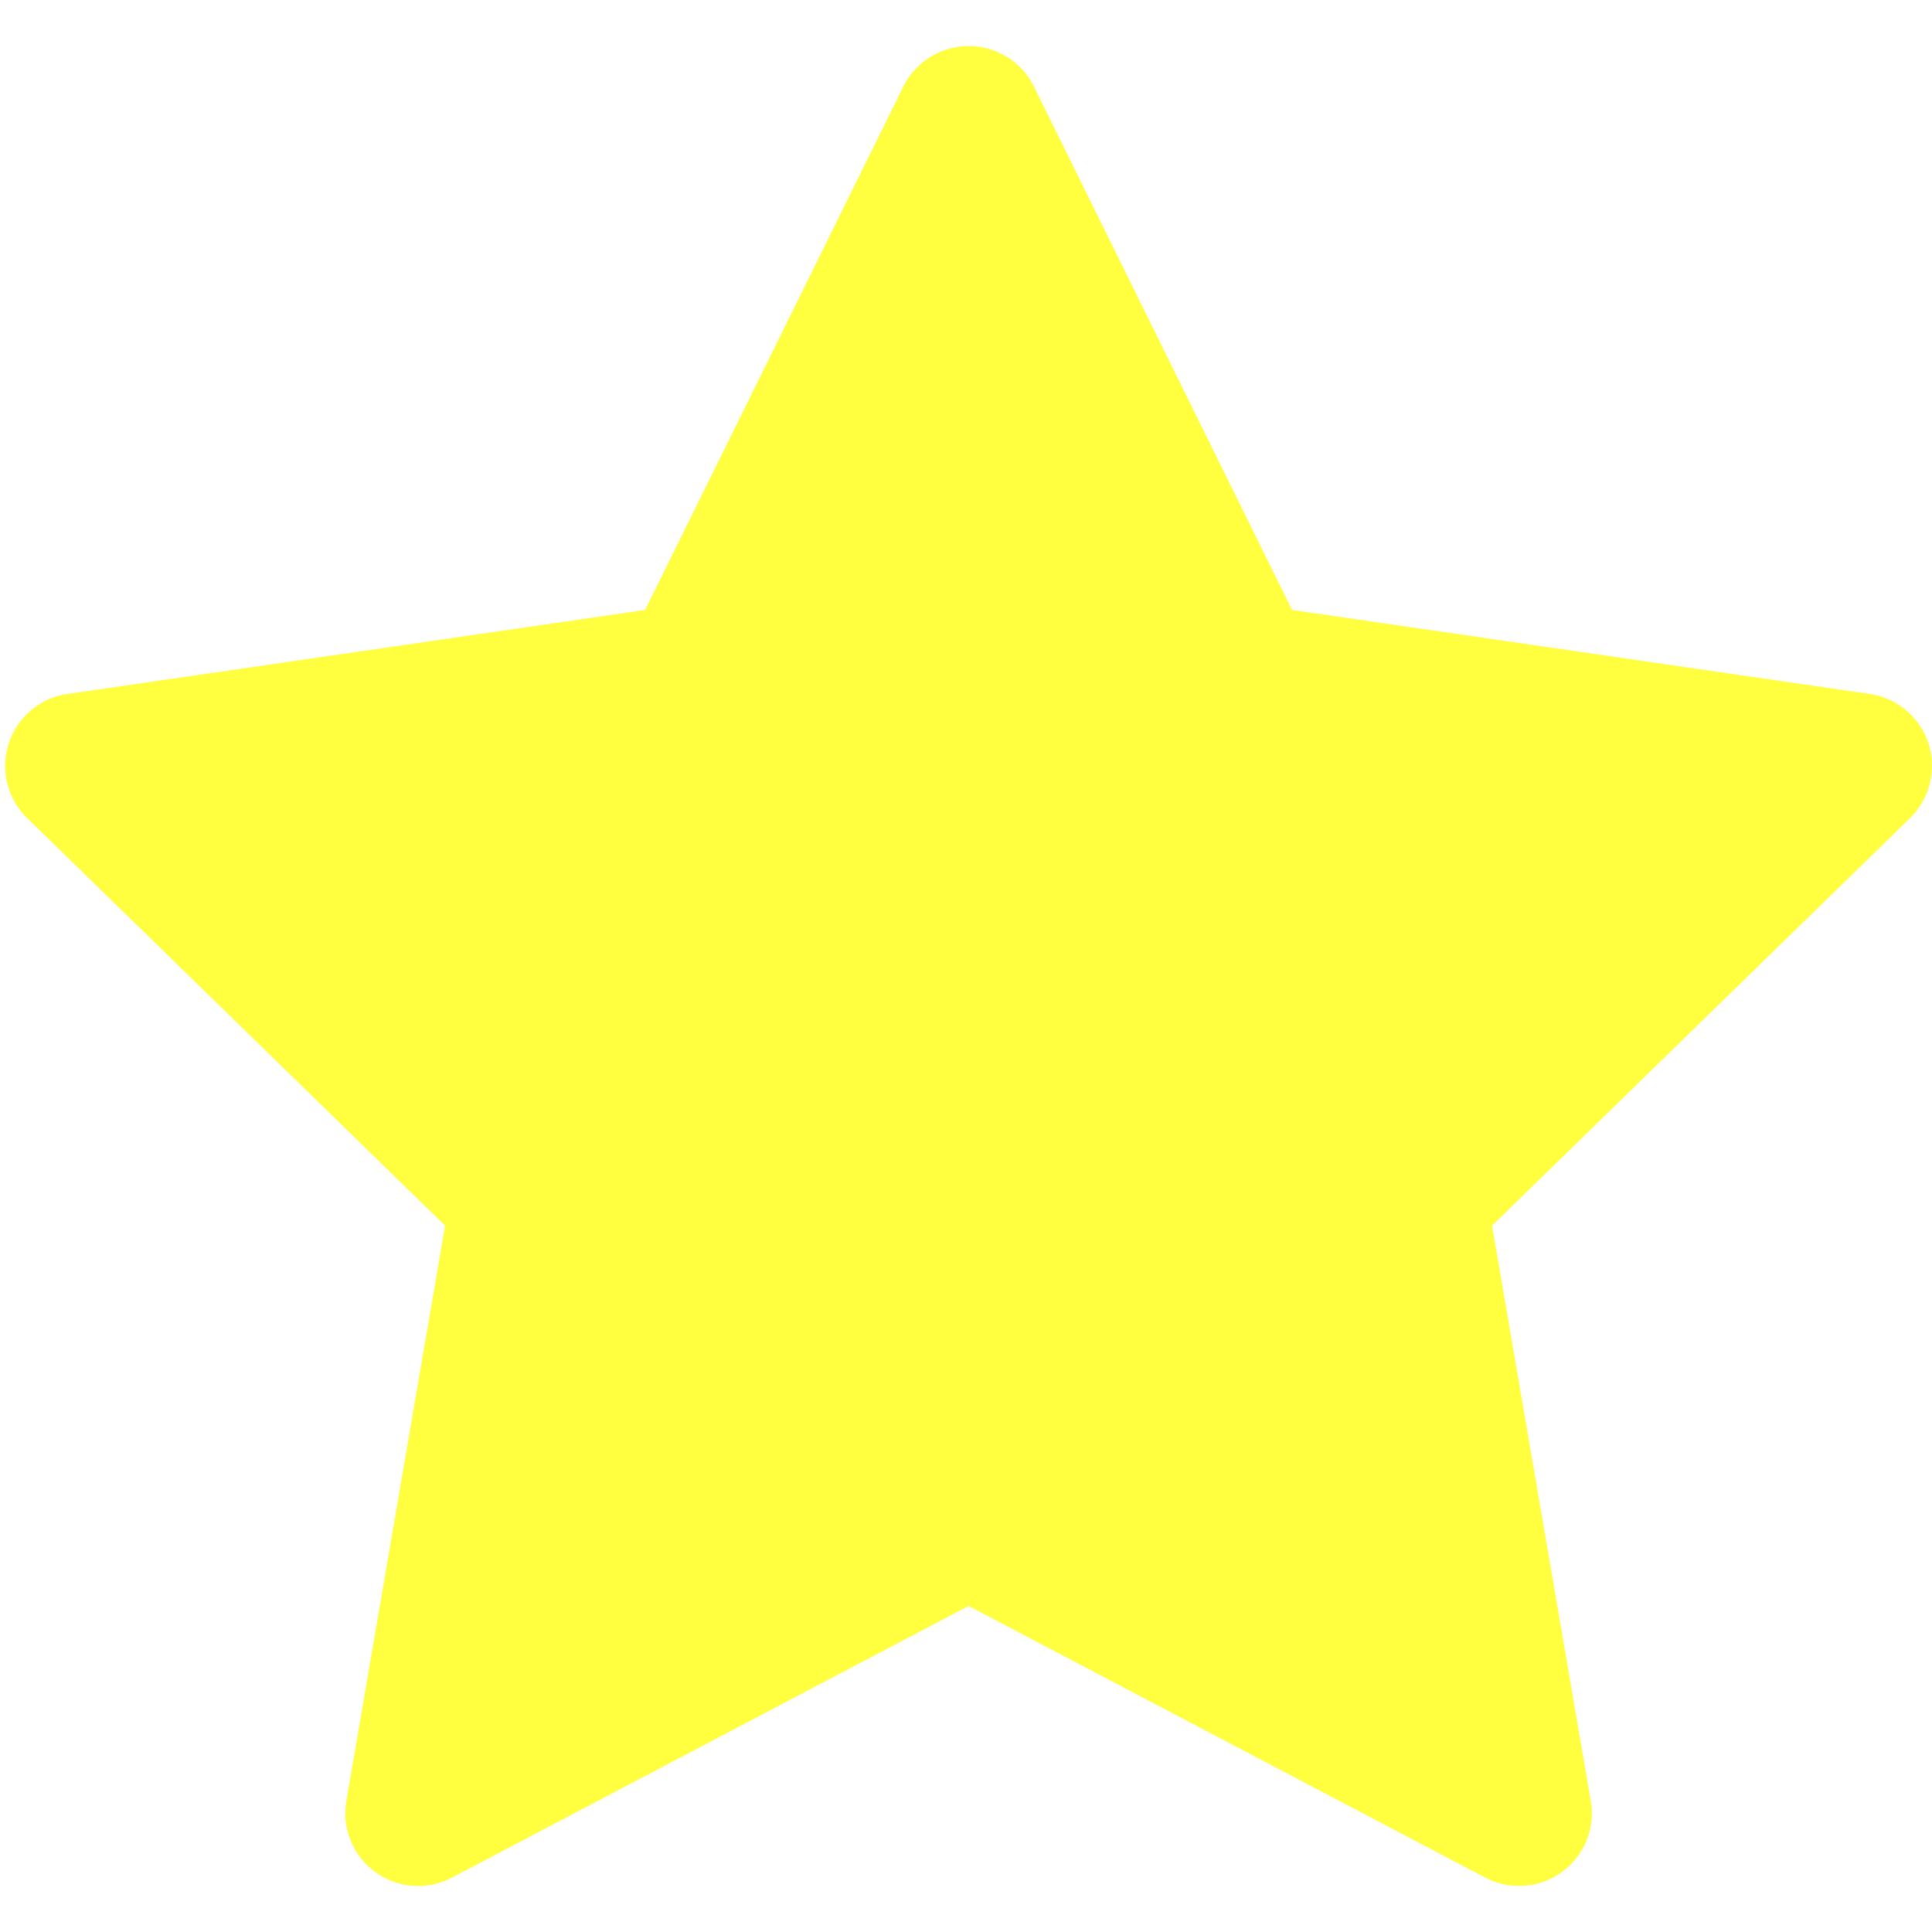
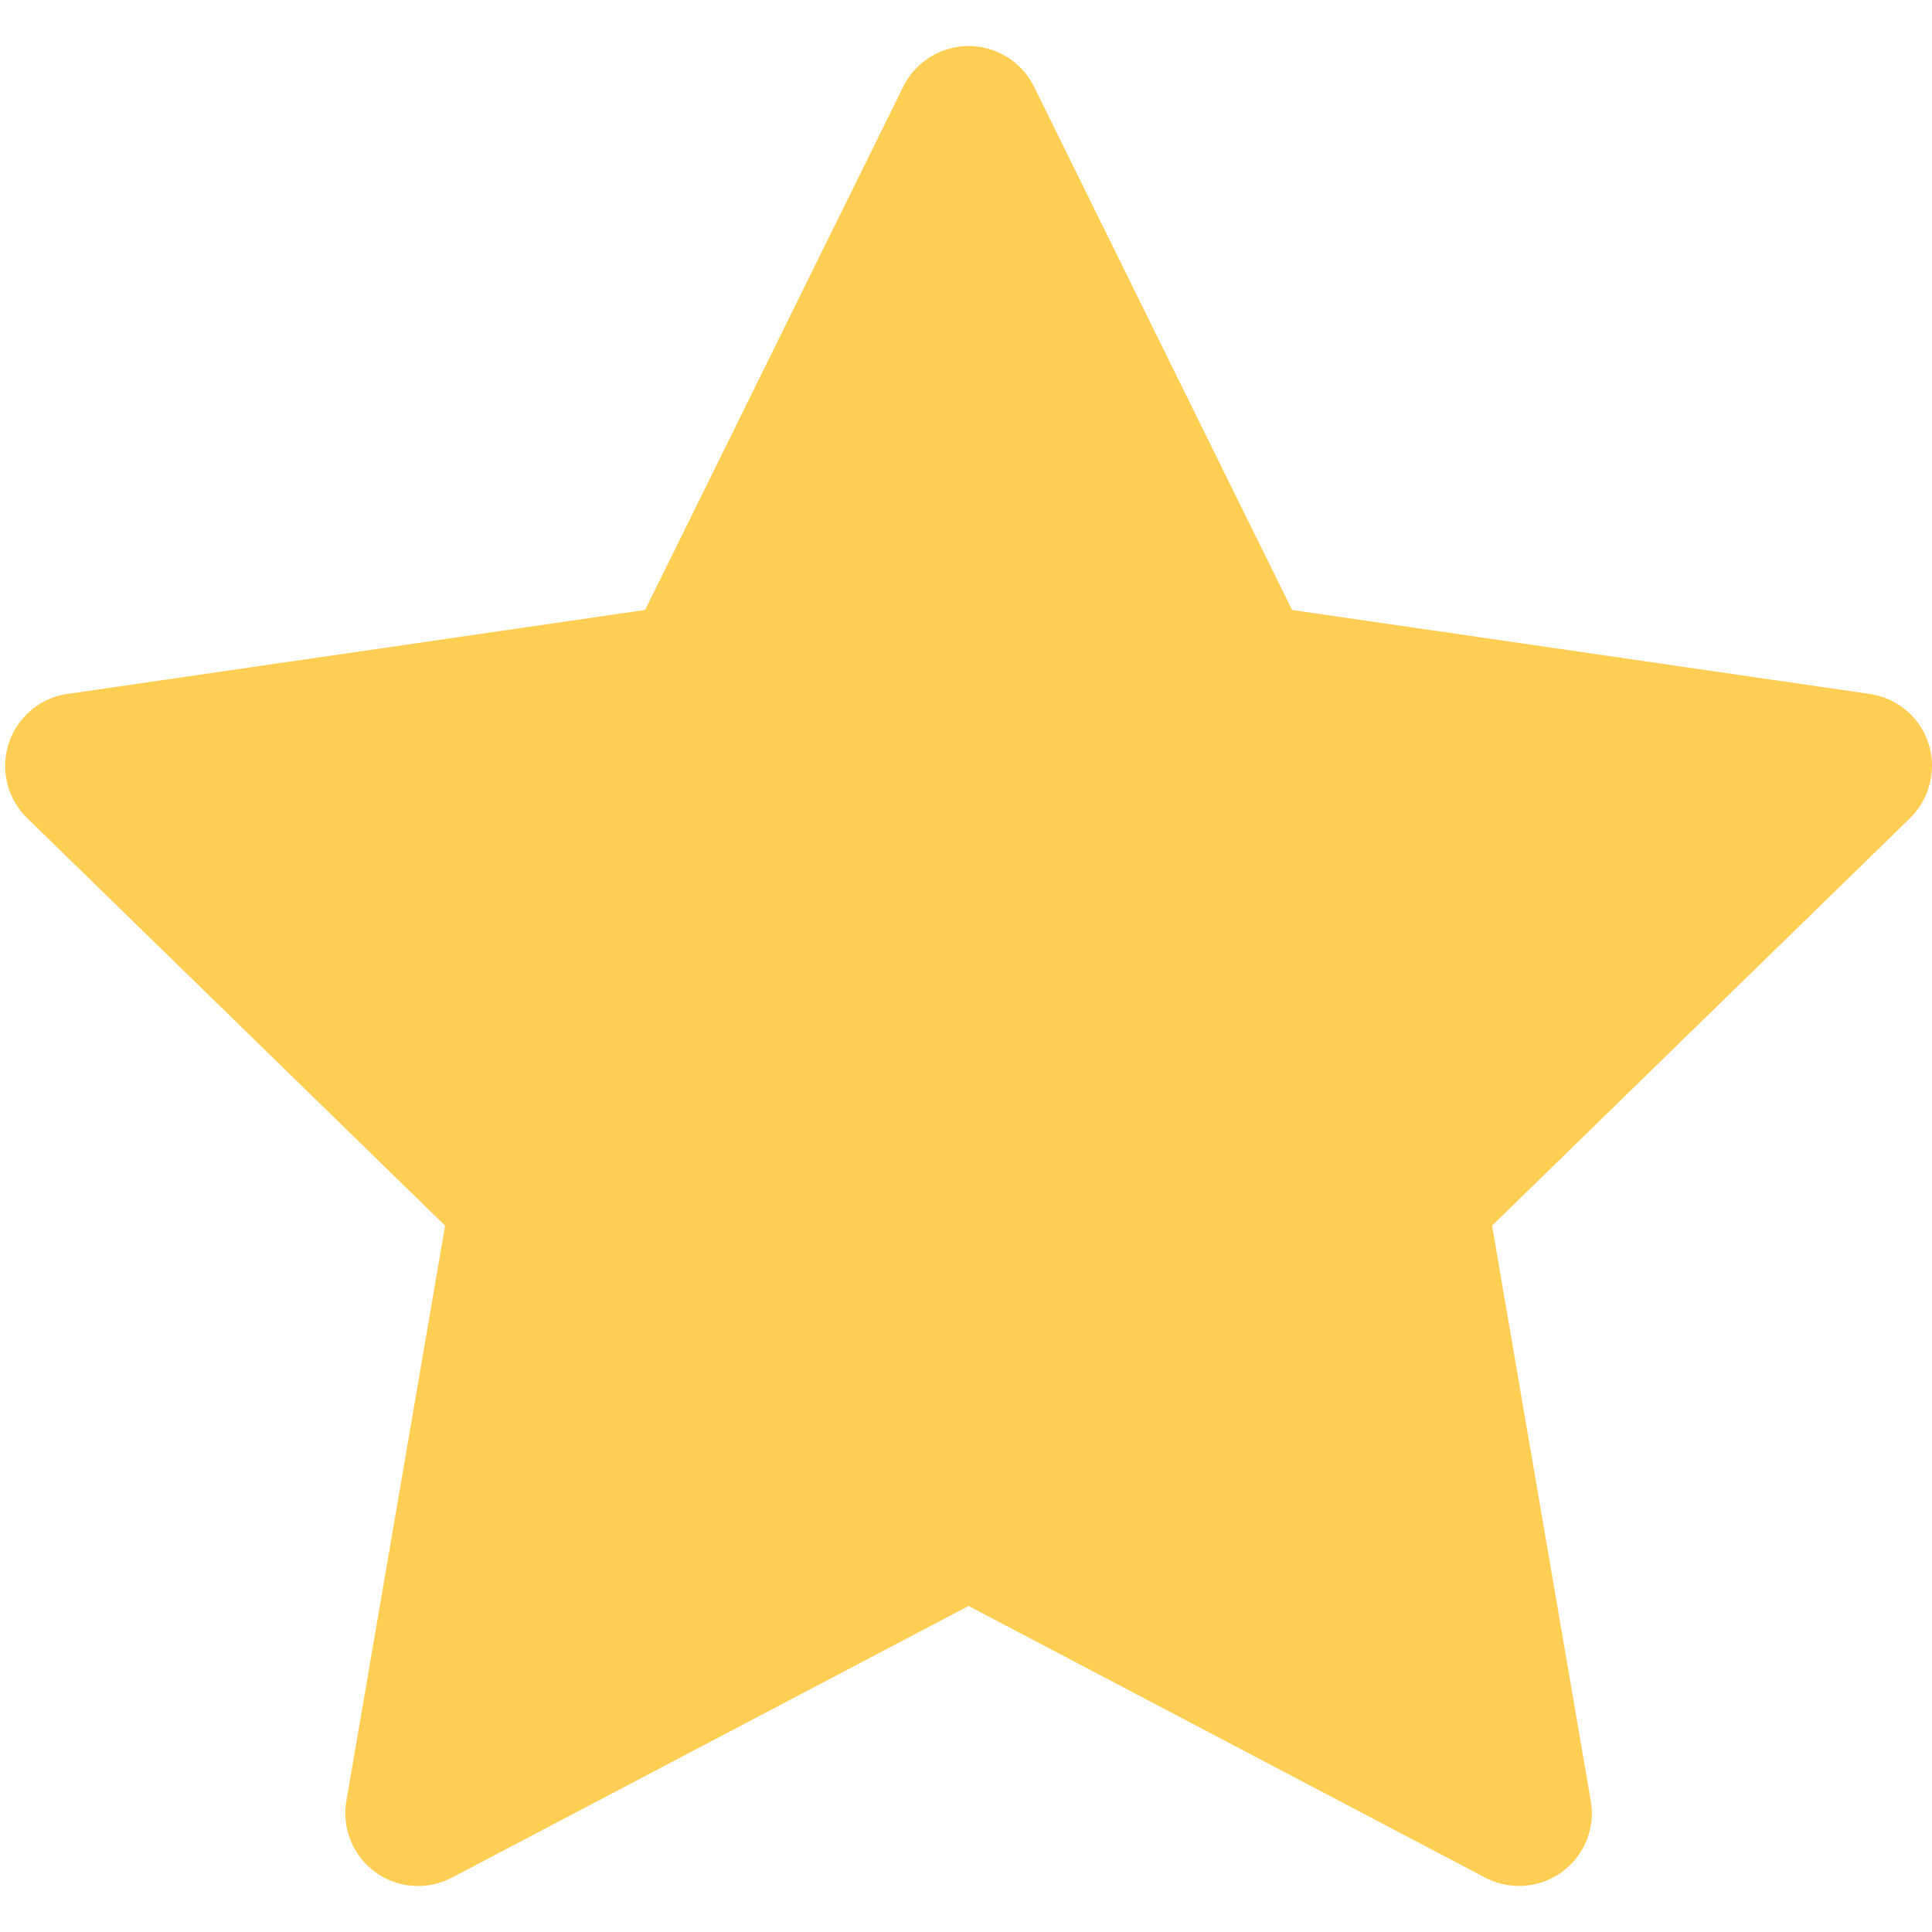
- <svg xmlns="http://www.w3.org/2000/svg" width="16" height="16" viewBox="0 0 21 20" fill="yellow">
-   <path opacity="0.75" d="M20.323 7.043L14.044 6.13L11.238 0.44C11.161 0.284 11.035 0.158 10.879 0.082C10.489 -0.111 10.014 0.049 9.819 0.44L7.012 6.13L0.733 7.043C0.56 7.067 0.402 7.149 0.281 7.273C0.134 7.423 0.054 7.626 0.056 7.836C0.059 8.046 0.145 8.246 0.296 8.393L4.838 12.822L3.765 19.075C3.74 19.221 3.756 19.37 3.812 19.507C3.867 19.644 3.96 19.762 4.079 19.849C4.199 19.936 4.34 19.988 4.487 19.998C4.635 20.009 4.782 19.977 4.912 19.909L10.528 16.956L16.144 19.909C16.297 19.99 16.475 20.017 16.646 19.988C17.076 19.913 17.366 19.506 17.291 19.075L16.218 12.822L20.761 8.393C20.884 8.272 20.966 8.113 20.991 7.94C21.057 7.507 20.756 7.107 20.323 7.043Z" fill="yellow" />
+ <svg xmlns="http://www.w3.org/2000/svg" width="16" height="16" viewBox="0 0 21 20" fill="#FFBE1A">
+   <path opacity="0.75" d="M20.323 7.043L14.044 6.13L11.238 0.44C11.161 0.284 11.035 0.158 10.879 0.082C10.489 -0.111 10.014 0.049 9.819 0.44L7.012 6.13L0.733 7.043C0.56 7.067 0.402 7.149 0.281 7.273C0.134 7.423 0.054 7.626 0.056 7.836C0.059 8.046 0.145 8.246 0.296 8.393L4.838 12.822L3.765 19.075C3.74 19.221 3.756 19.37 3.812 19.507C3.867 19.644 3.96 19.762 4.079 19.849C4.199 19.936 4.34 19.988 4.487 19.998C4.635 20.009 4.782 19.977 4.912 19.909L10.528 16.956L16.144 19.909C16.297 19.99 16.475 20.017 16.646 19.988C17.076 19.913 17.366 19.506 17.291 19.075L16.218 12.822L20.761 8.393C20.884 8.272 20.966 8.113 20.991 7.94C21.057 7.507 20.756 7.107 20.323 7.043Z" fill="#FFBE1A" />
</svg>
